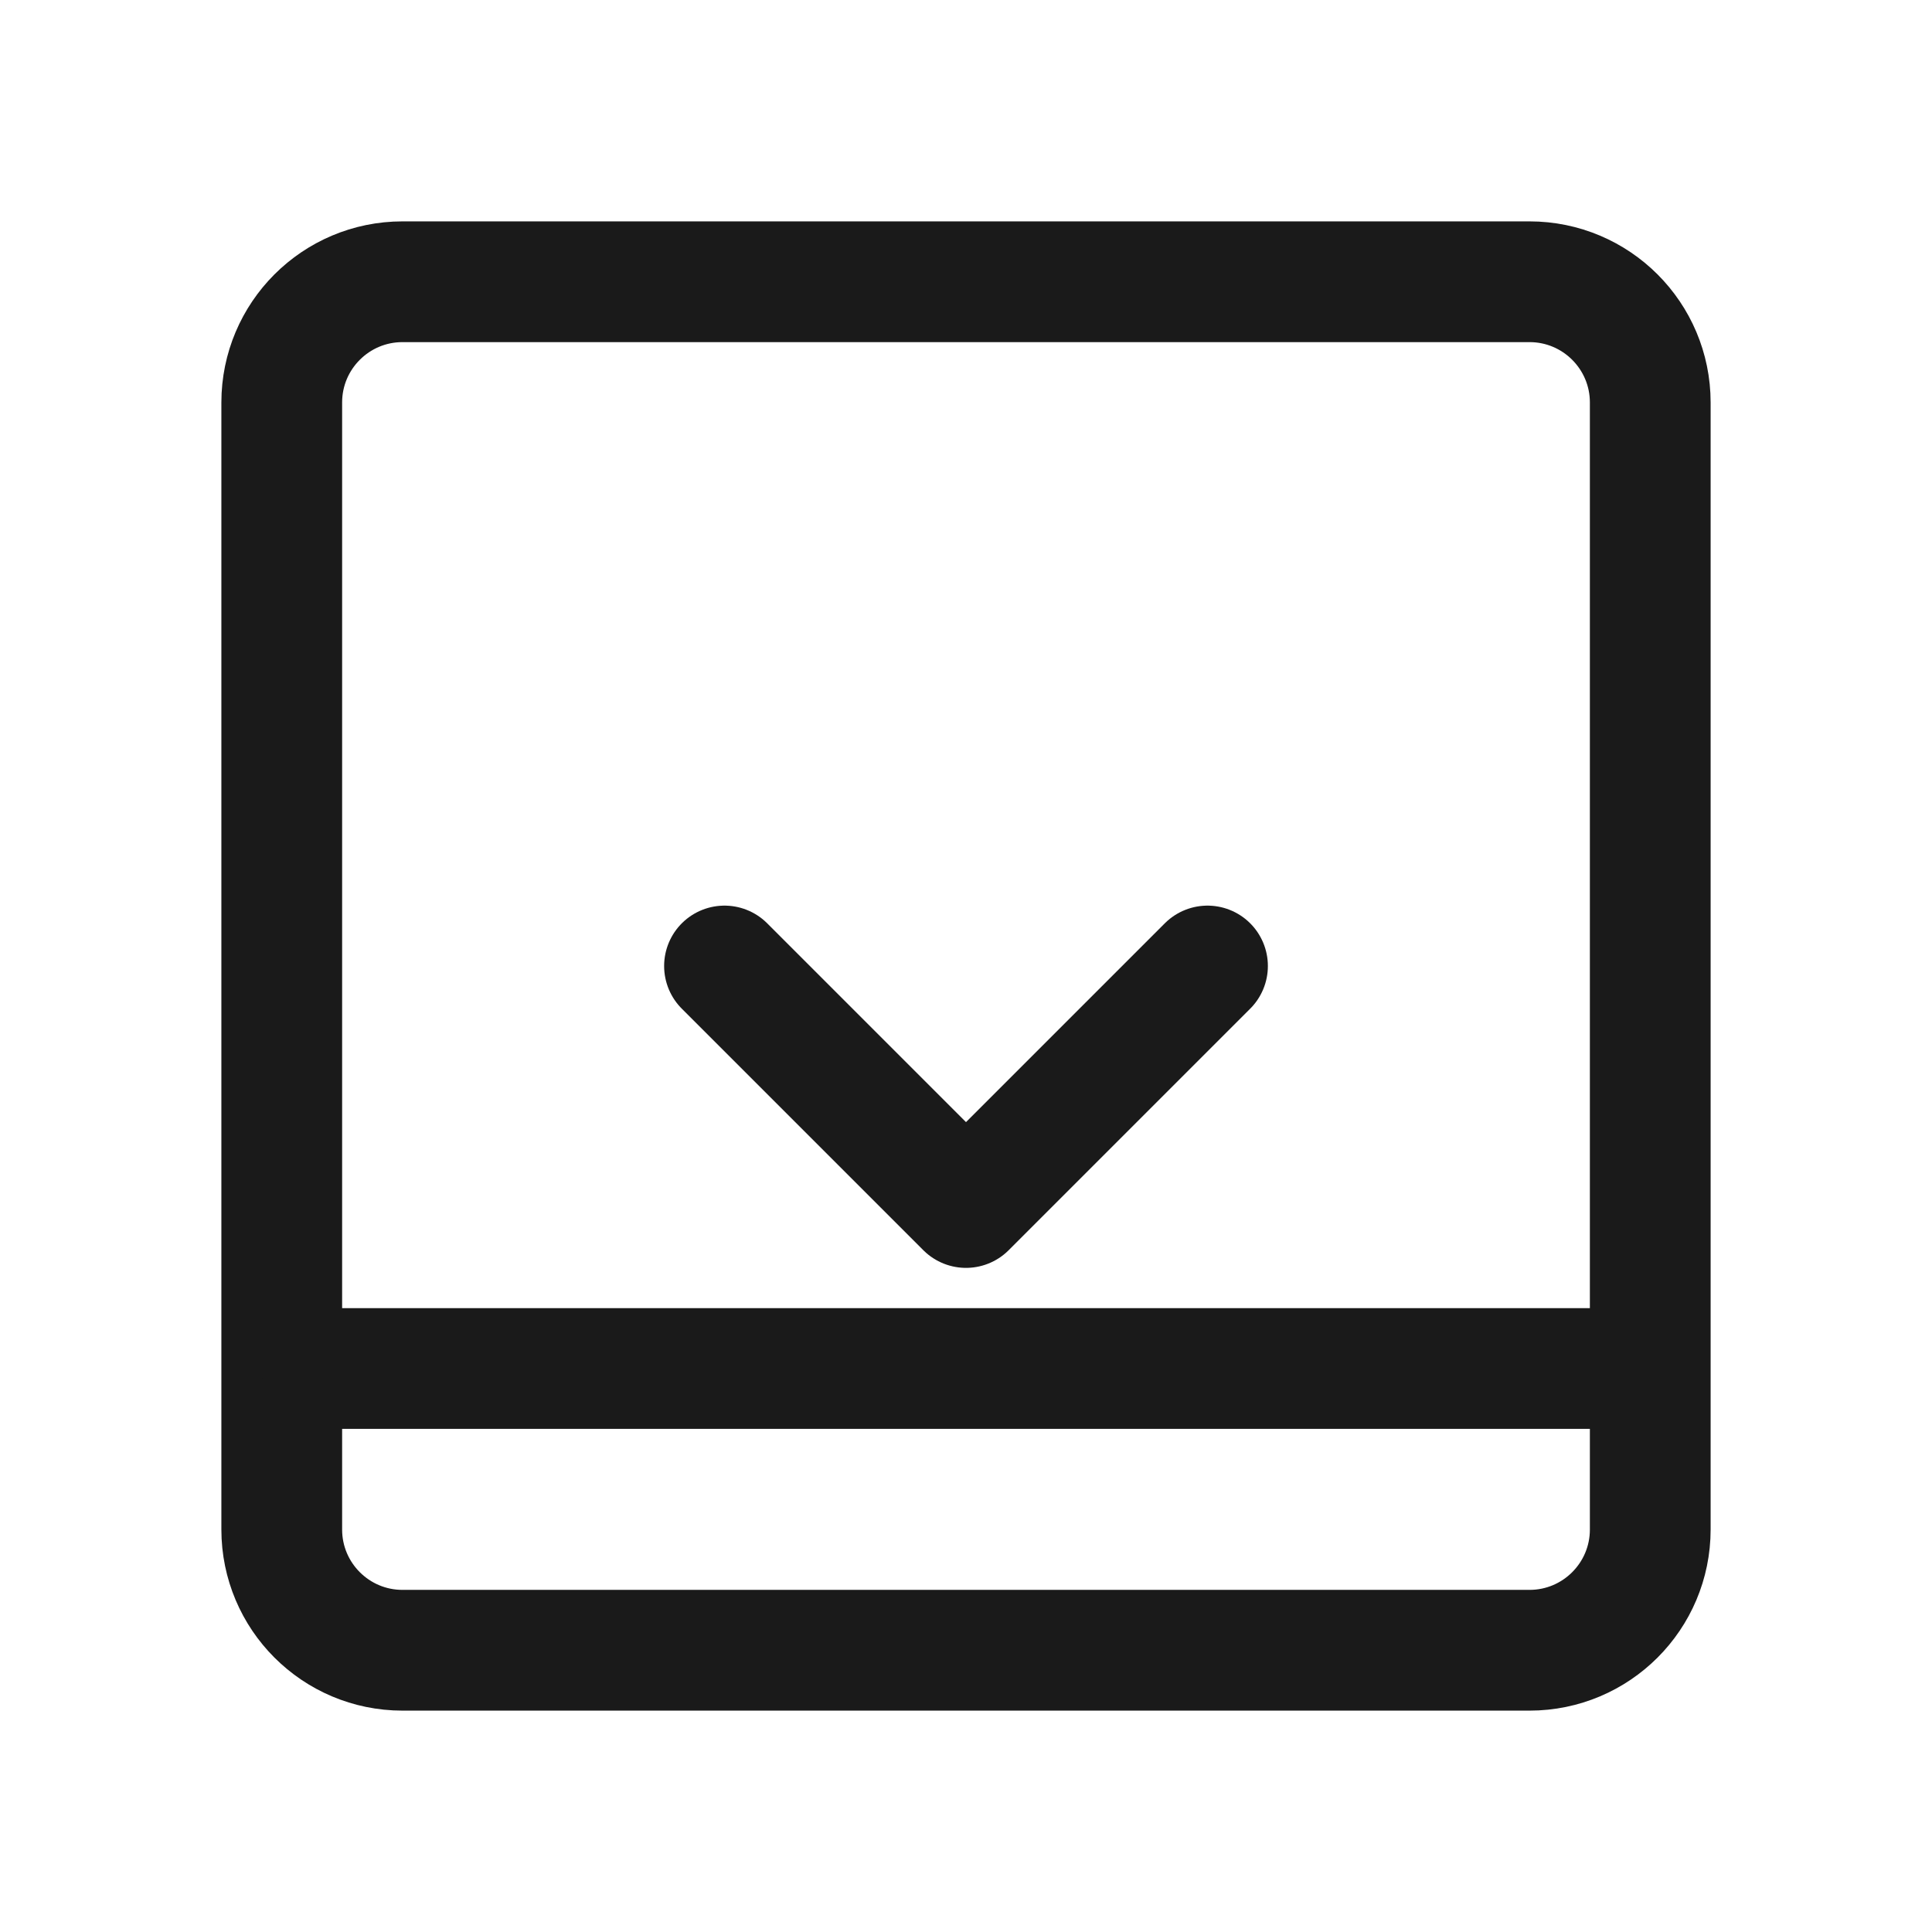
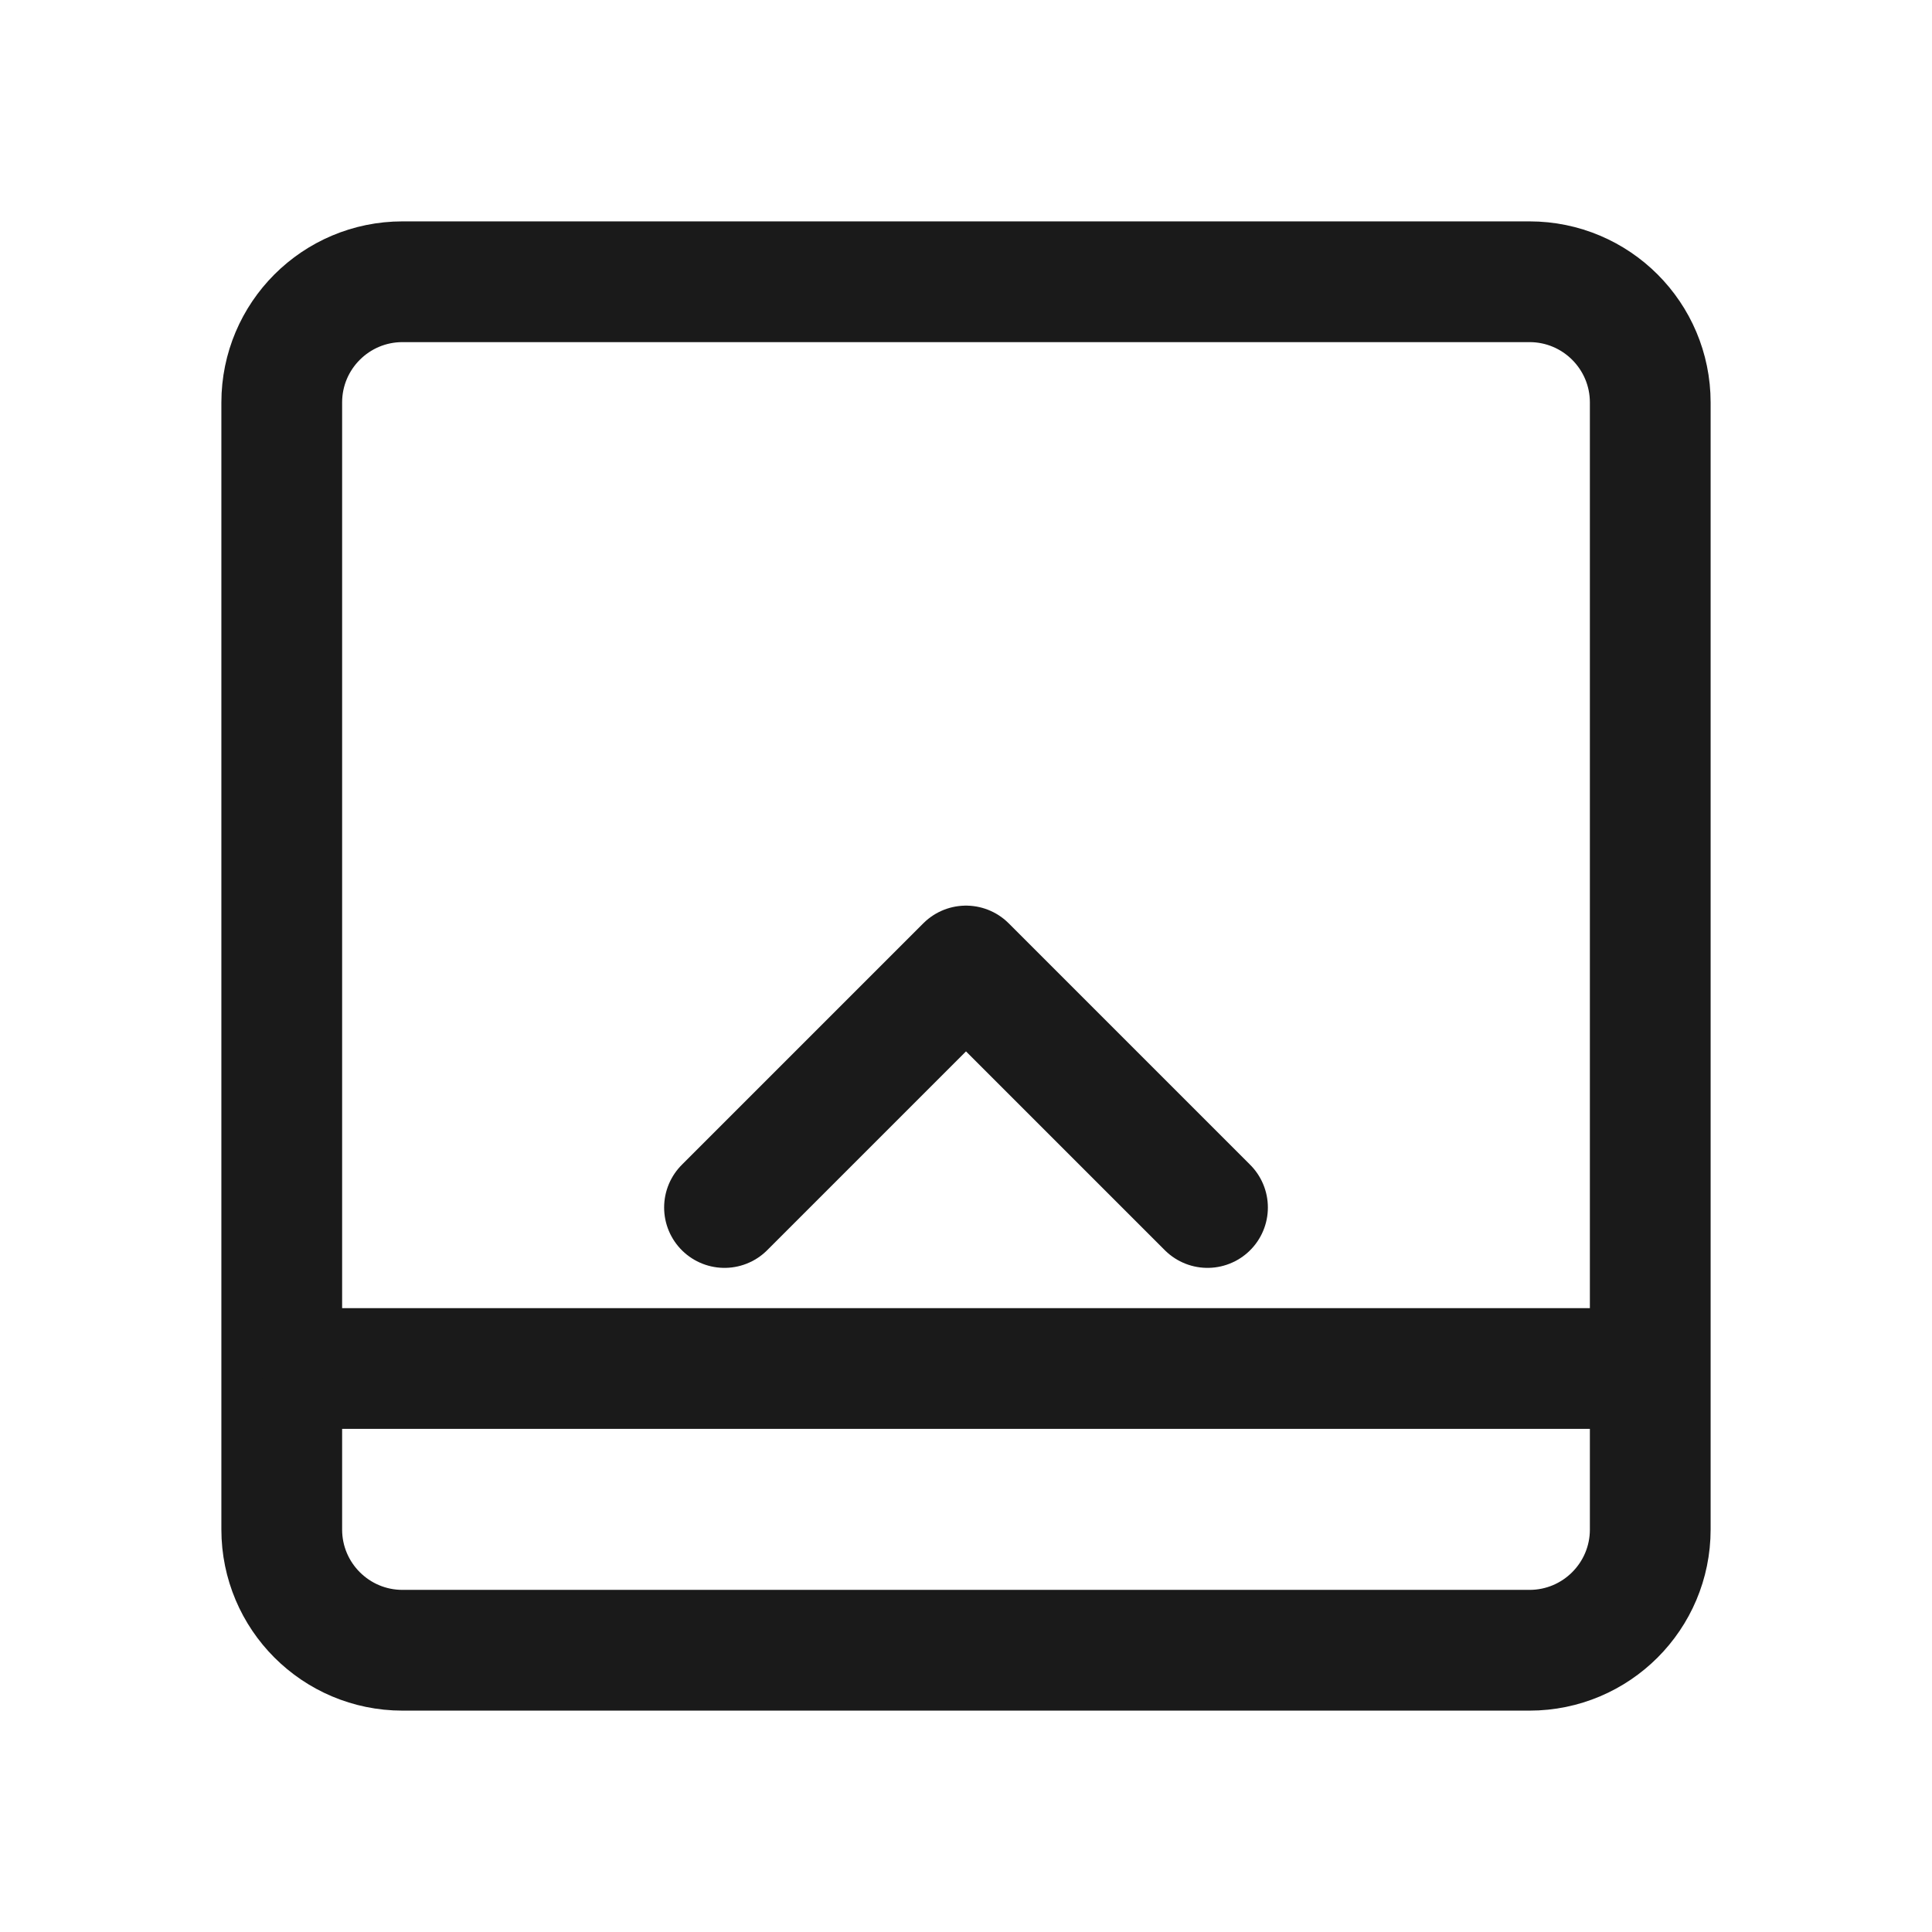
<svg xmlns="http://www.w3.org/2000/svg" viewBox="0 0 24 24">
  <rect x="3.5" y="3.5" width="17" height="17" rx="1.5" fill="none" stroke="#1A1A1A" stroke-width="1.5" />
-   <path d="M4 17h16M9 12l3 3 3-3" fill="none" stroke="#1A1A1A" stroke-width="1.5" stroke-linecap="round" stroke-linejoin="round" />
+   <path d="M4 17h16M9 15l3-3 3 3" fill="none" stroke="#1A1A1A" stroke-width="1.5" stroke-linecap="round" stroke-linejoin="round" />
</svg>
